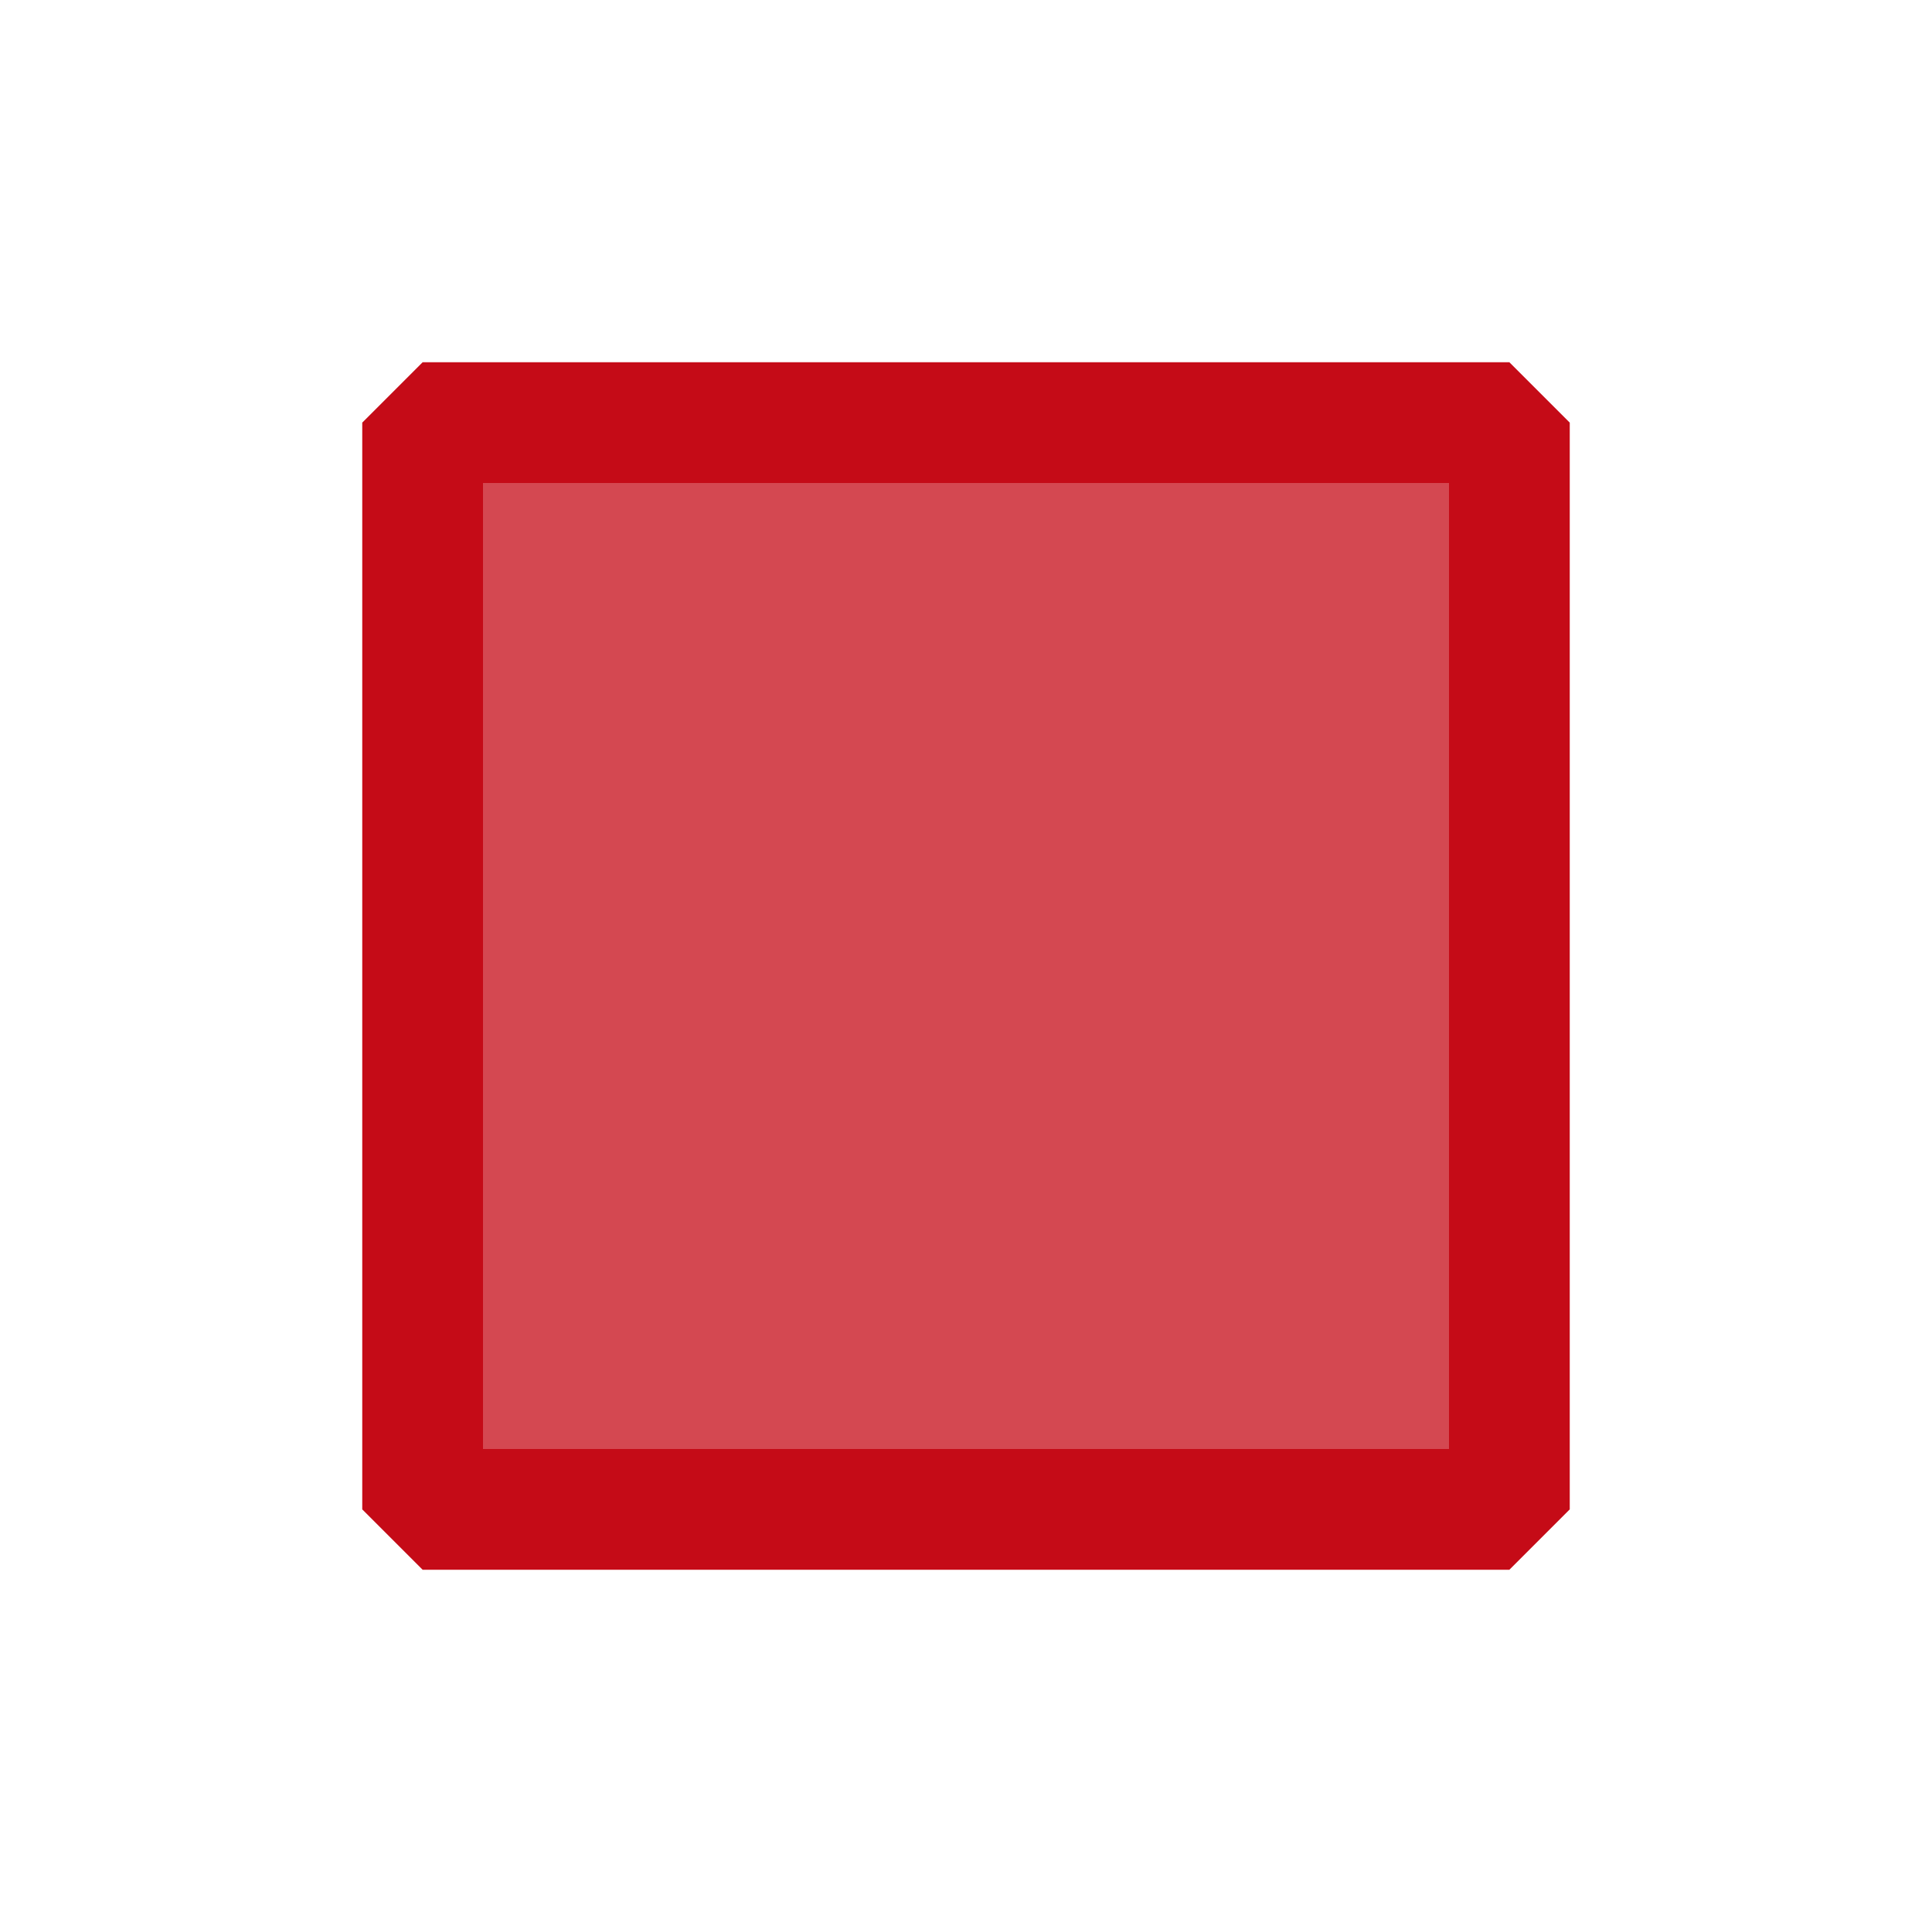
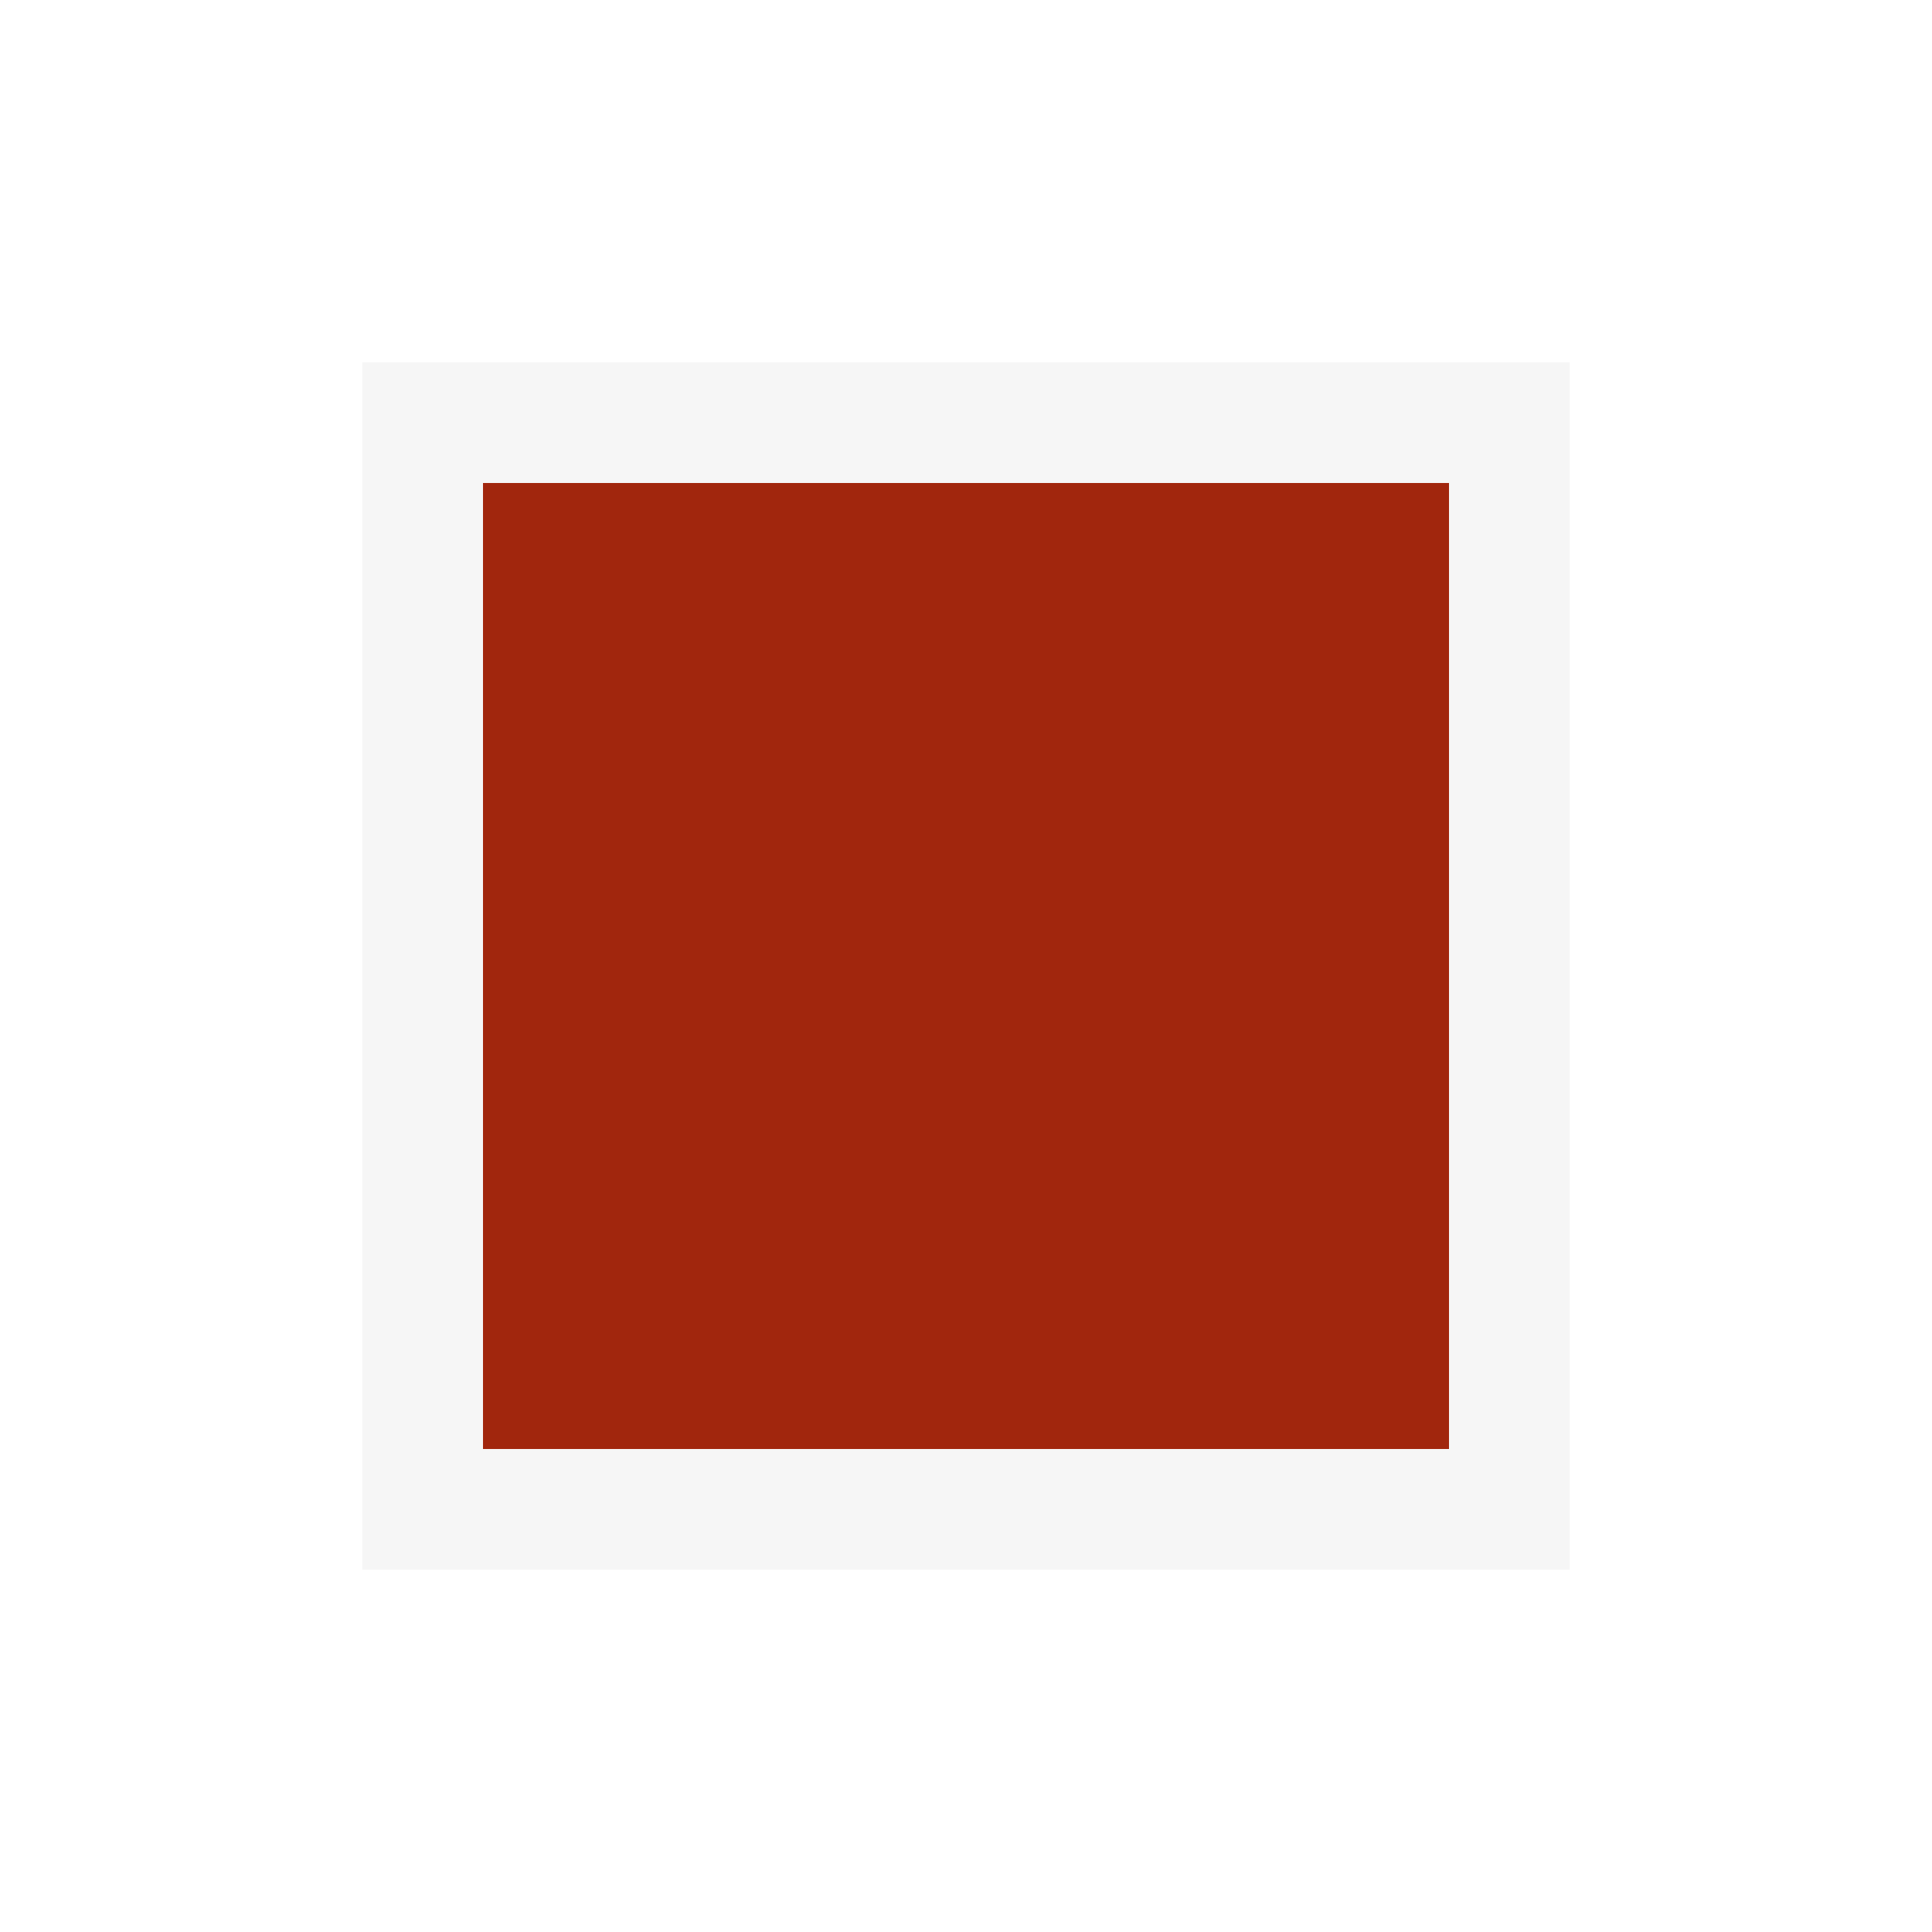
<svg xmlns="http://www.w3.org/2000/svg" viewBox="0 0 16 16">
  <defs>
-     <style>.canvas{fill: none; opacity: 0;}.light-red{fill: #c50b17; opacity: 1;}.cls-1{opacity:0.75;}</style>
+     <style>.icon-canvas-transparent,.icon-vs-out{fill:#f6f6f6;}.icon-canvas-transparent{opacity:0;}.icon-vs-action-red{fill:#a1260d;}</style>
  </defs>
-   <g id="canvas" class="canvas">
-     <path class="canvas" d="M16,16H0V0H16Z" />
+   <g id="canvas">
+     <path class="icon-canvas-transparent" d="M16,16H0V0H16Z" />
  </g>
-   <g id="level-1">
-     <g class="cls-1">
-       <path class="light-red" d="M12.5,3.5v9h-9v-9Z" />
-     </g>
-     <path class="light-red" d="M12.5,3h-9L3,3.5v9l.5.5h9l.5-.5v-9ZM12,12H4V4h8Z" />
+   <g id="outline">
+     <path class="icon-vs-out" d="M13,13H3V3H13Z" />
+   </g>
+   <g id="iconBg">
+     <path class="icon-vs-action-red" d="M12,12H4V4h8Z" />
  </g>
</svg>
